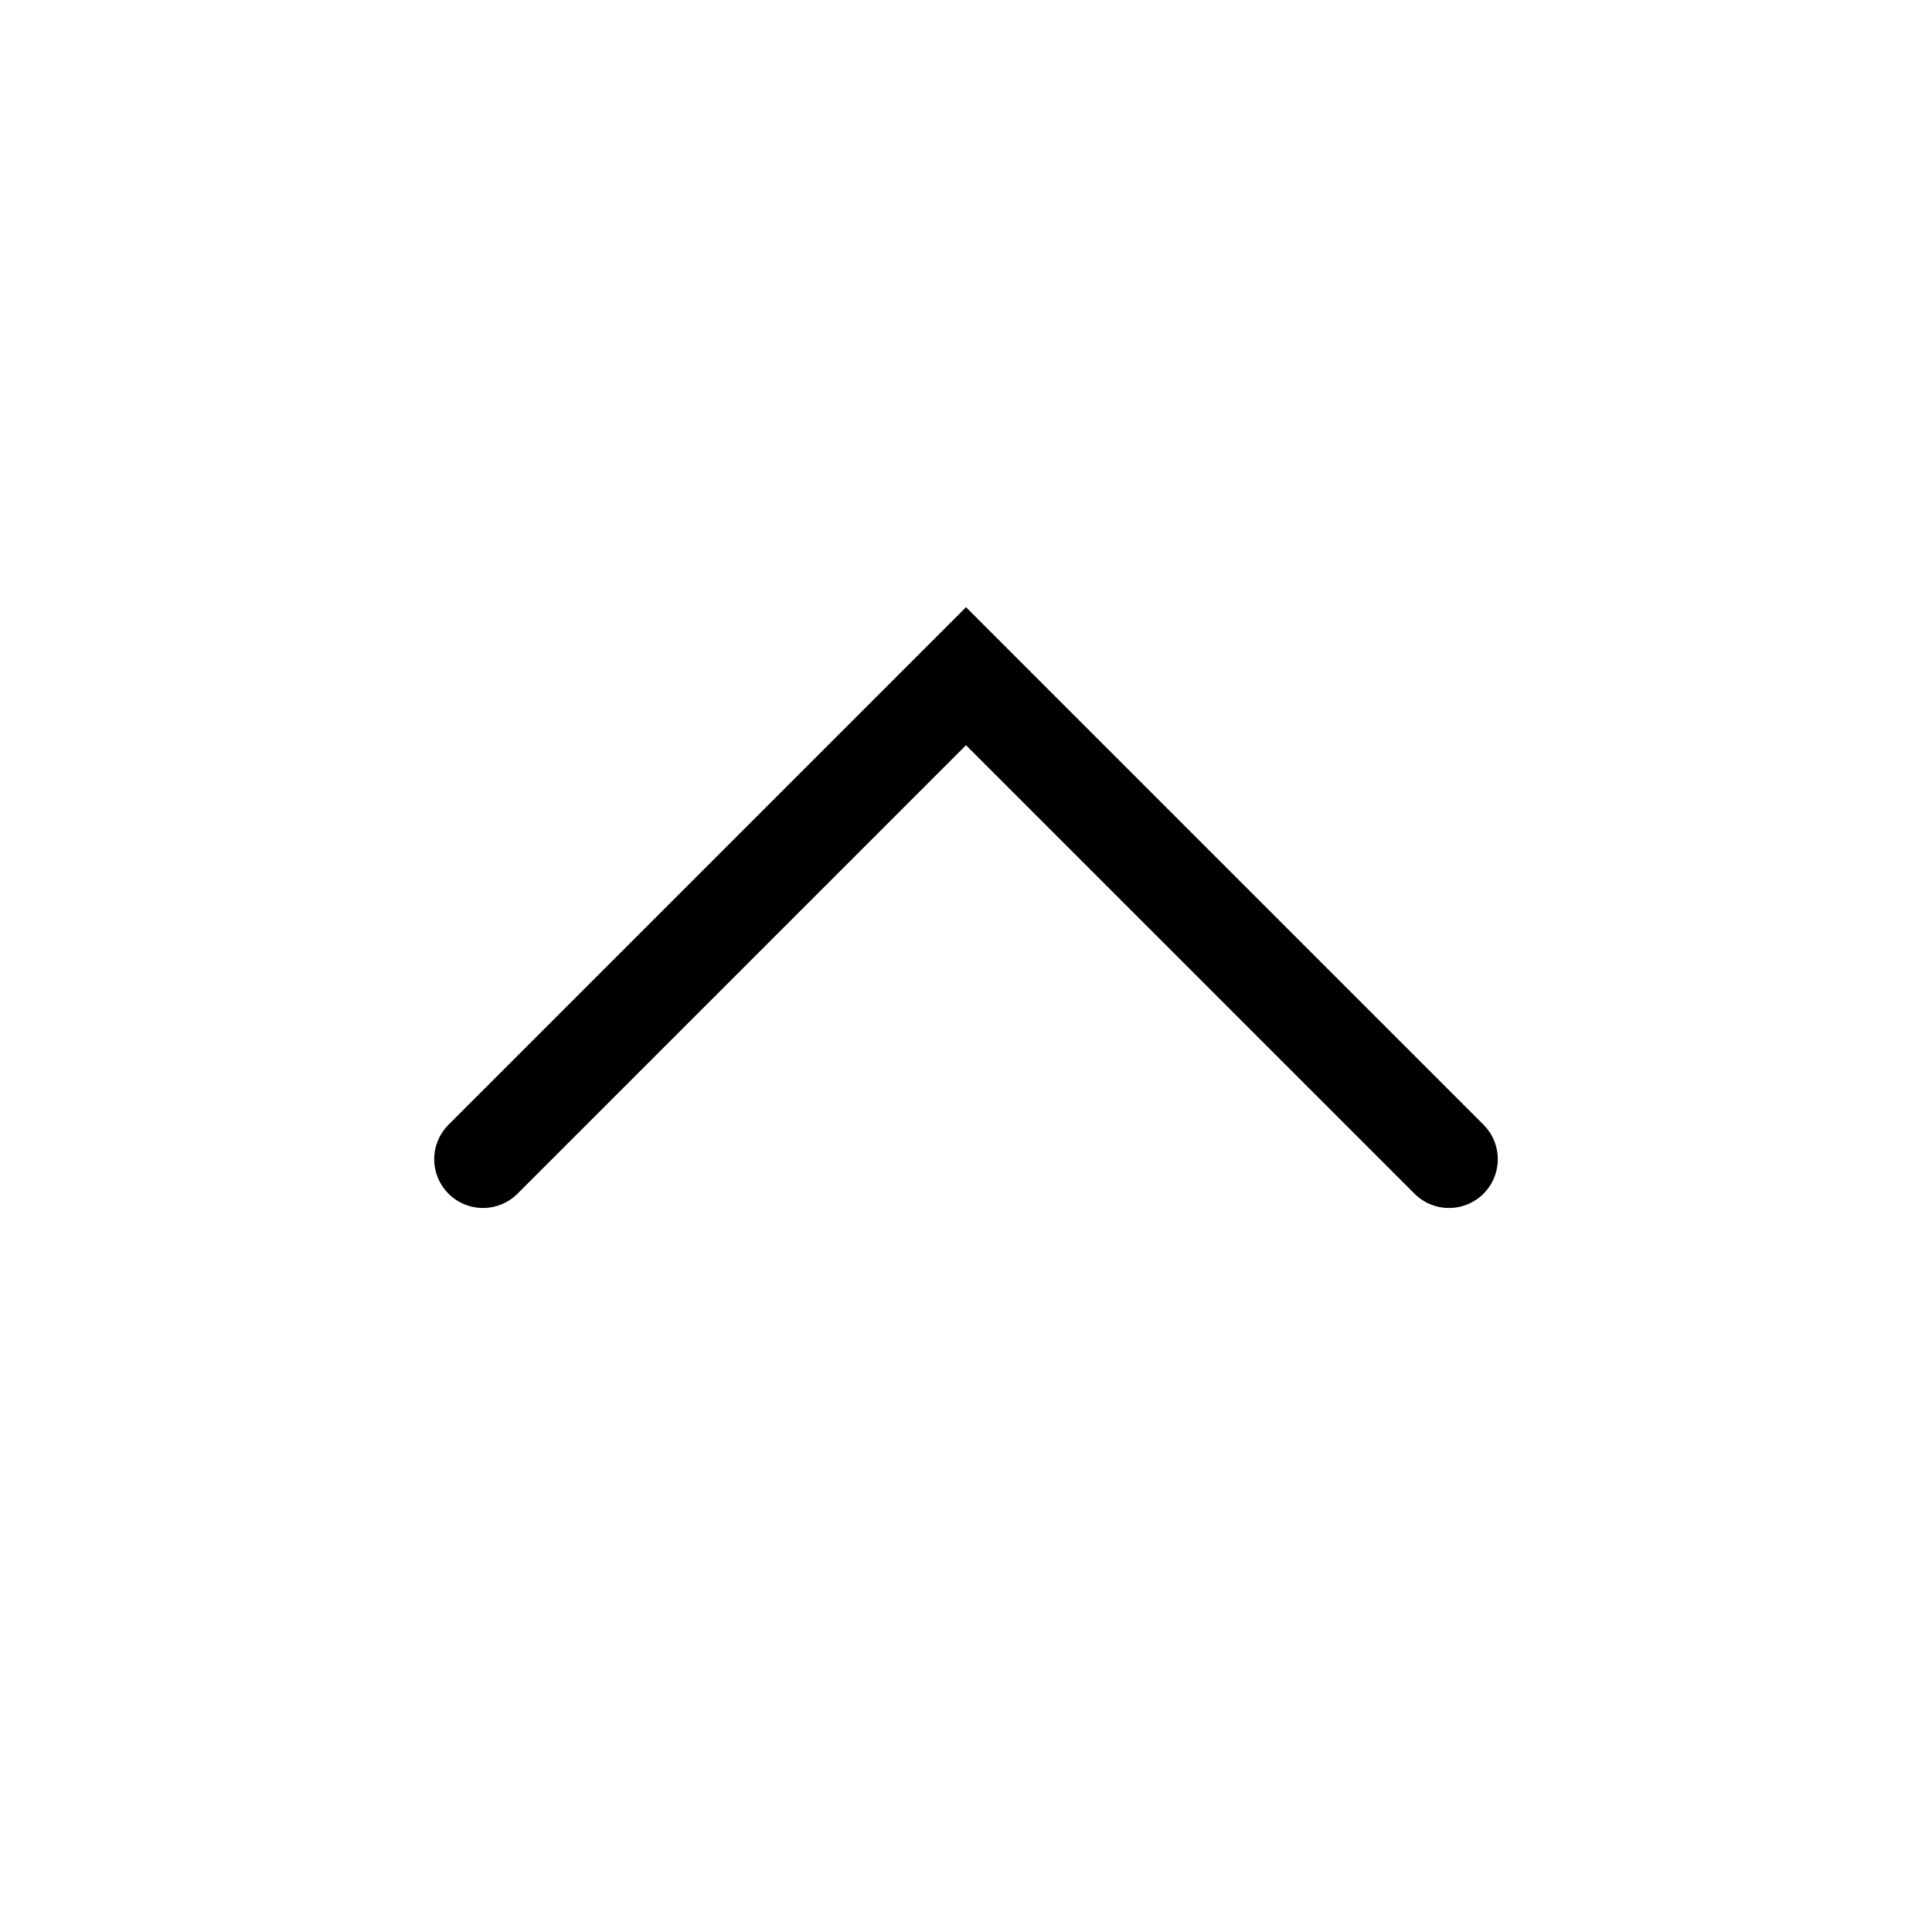
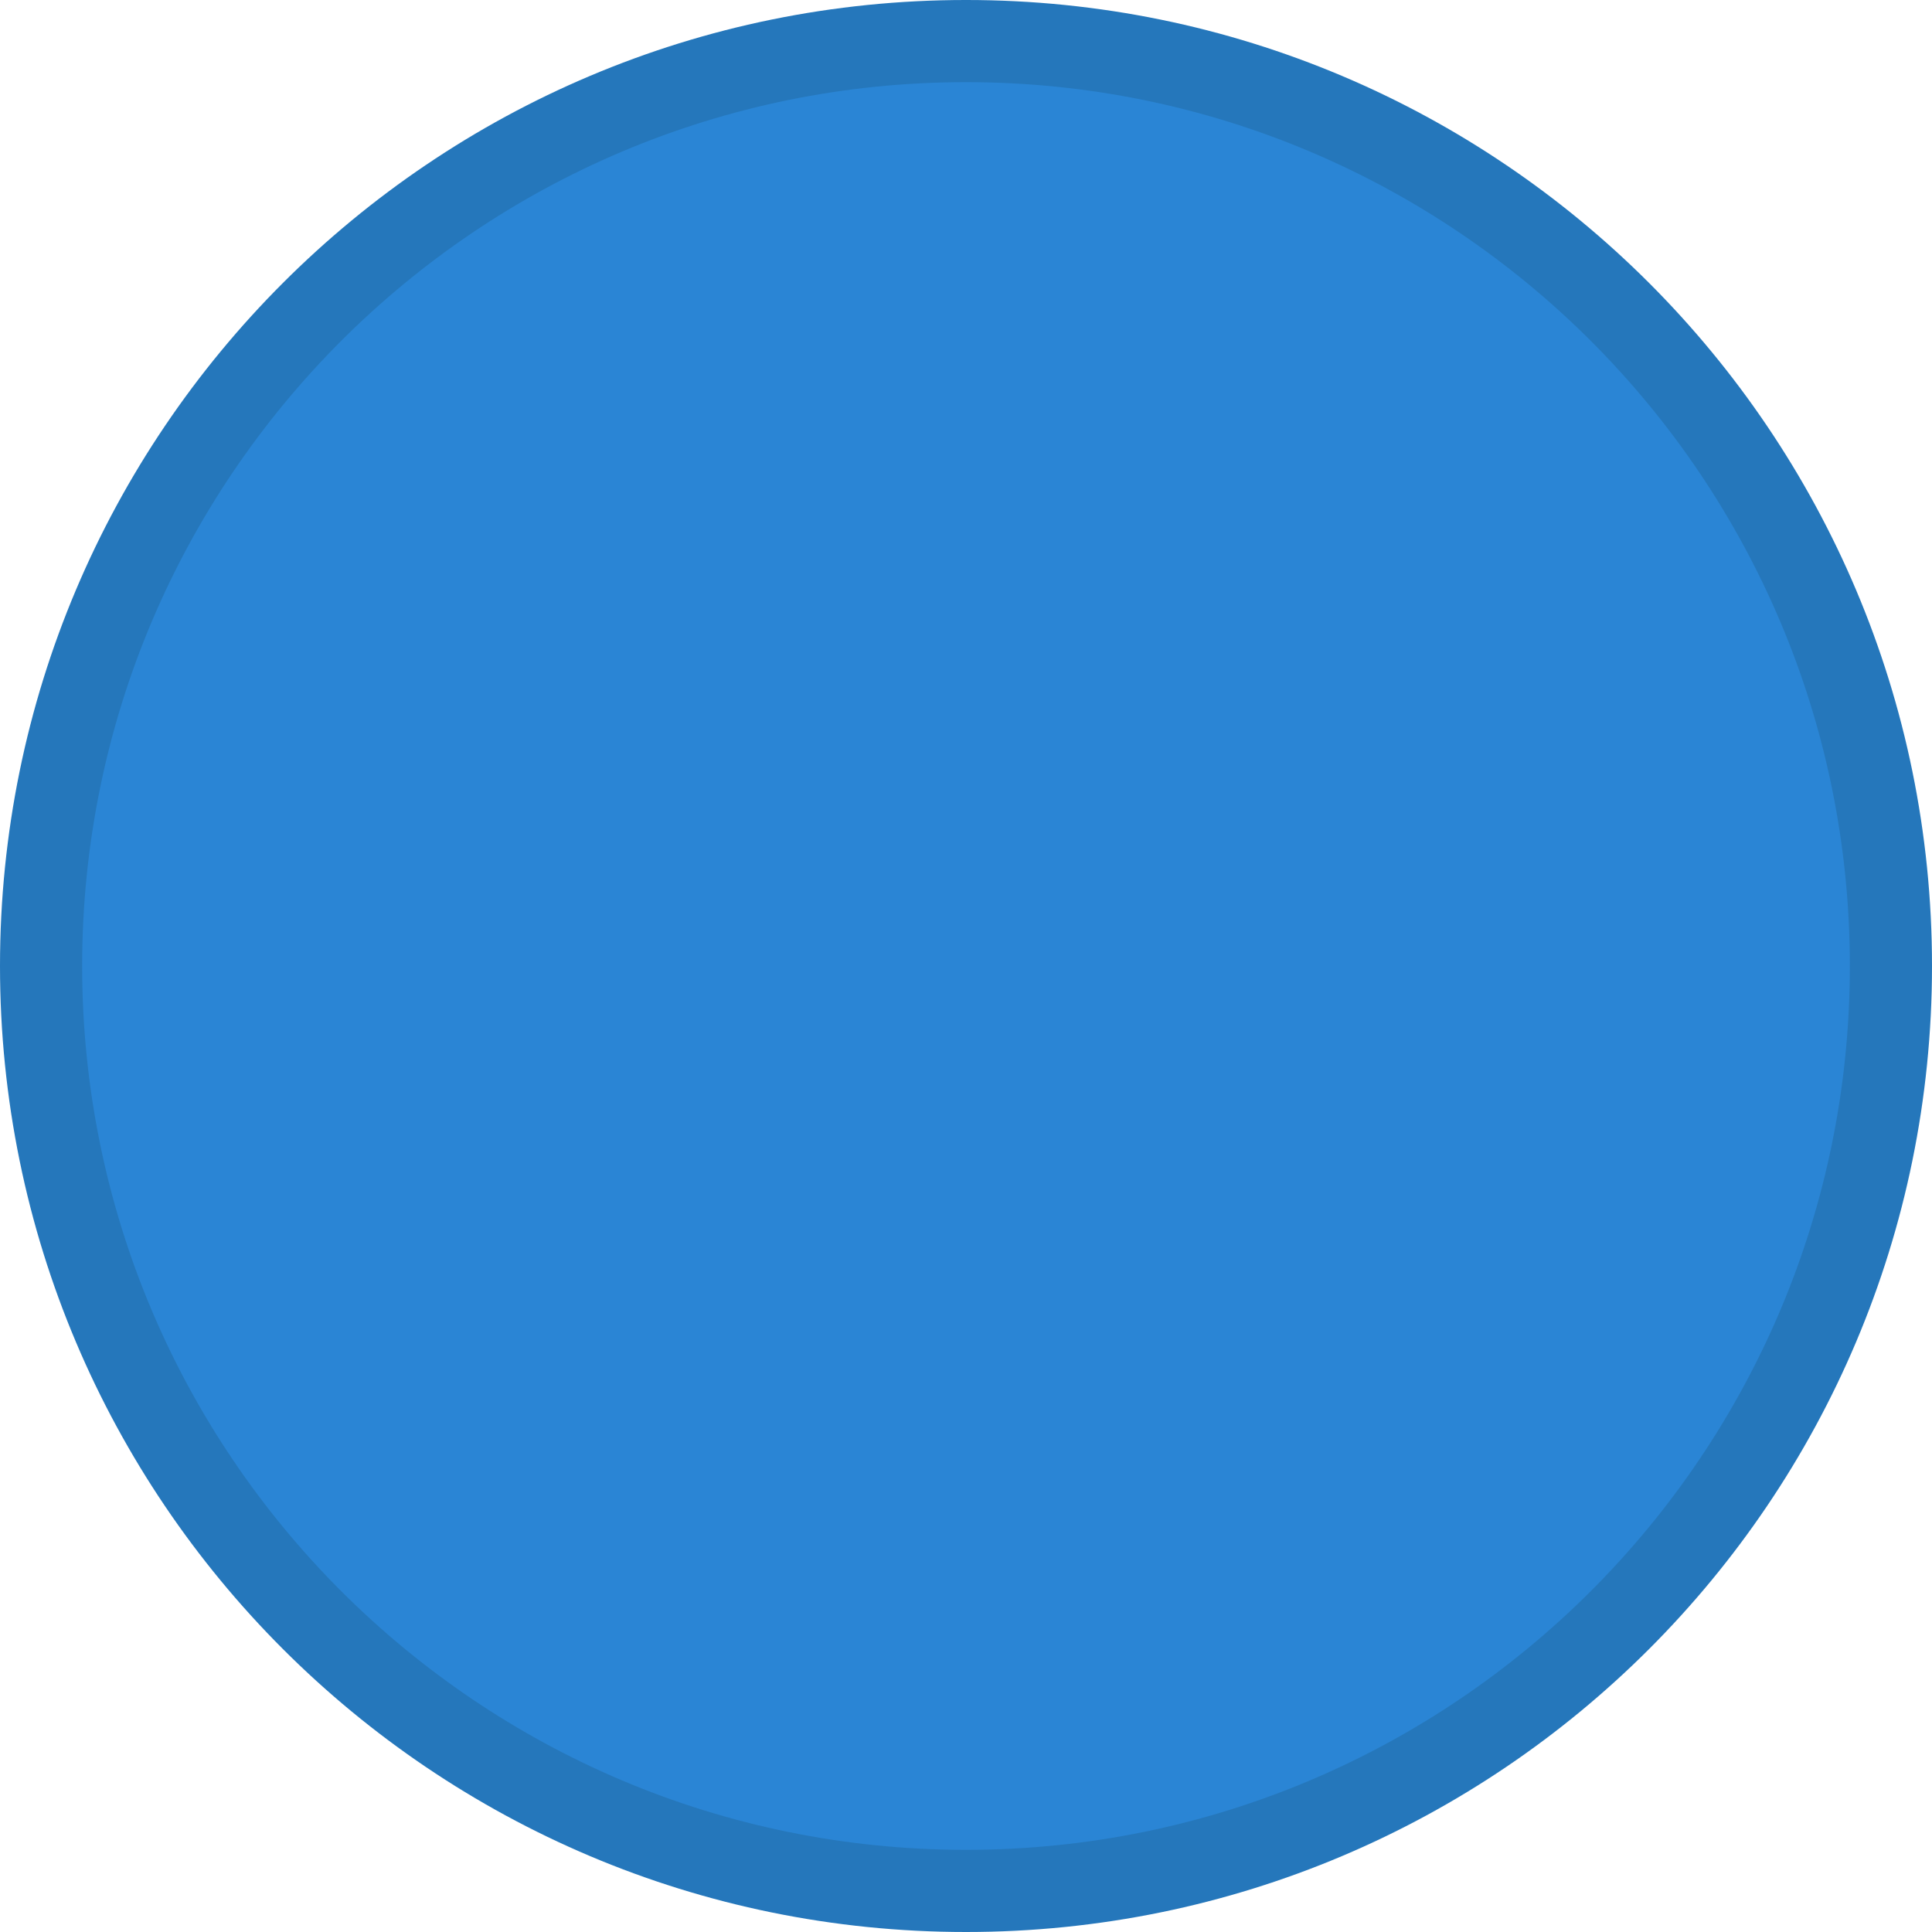
<svg xmlns="http://www.w3.org/2000/svg" viewBox="0 0 50 50" version="1.2" baseProfile="tiny">
  <defs>
</defs>
  <g fill="none" stroke="black" stroke-width="1" fill-rule="evenodd" stroke-linecap="square" stroke-linejoin="bevel">
-     <g fill="none" stroke="#000000" stroke-opacity="1" stroke-width="1.01" stroke-linecap="round" stroke-linejoin="miter" stroke-miterlimit="2" transform="matrix(2.5,0,0,2.5,2.5,2.5)" font-family="Noto Sans" font-size="10" font-weight="400" font-style="normal">
-       <polyline fill="none" vector-effect="none" points="4,11 9,6 14,11 " />
+     <g fill="#2577bb" fill-opacity="1" stroke="none" transform="matrix(0.0548338,0,0,-0.0548336,-0.396175,50.4309)" font-family="Inter" font-size="10" font-weight="400" font-style="normal">
+       <path vector-effect="none" fill-rule="evenodd" d="M463.15,7.858 C714.95,7.858 919.071,211.983 919.071,463.788 C919.071,715.583 714.95,919.709 463.15,919.709 C211.35,919.709 7.225,715.583 7.225,463.788 C7.225,211.983 211.35,7.858 463.15,7.858 " />
    </g>
-     <g fill="none" stroke="#000000" stroke-opacity="1" stroke-width="1" stroke-linecap="square" stroke-linejoin="bevel" transform="matrix(1,0,0,1,0,0)" font-family="Noto Sans" font-size="10" font-weight="400" font-style="normal">
+     <g fill="#2a85d5" fill-opacity="1" stroke="none" transform="matrix(0.0548338,0,0,-0.0548336,-0.396175,50.4309)" font-family="Inter" font-size="10" font-weight="400" font-style="normal">
+       <path vector-effect="none" fill-rule="evenodd" d="M463.15,46.638 C693.534,46.638 880.3,233.401 880.3,463.788 C880.3,694.166 693.534,880.929 463.15,880.929 C232.767,880.929 46,694.166 46,463.788 C46,233.401 232.767,46.638 463.15,46.638 " />
+     </g>
+     <g fill="none" stroke="#000000" stroke-opacity="1" stroke-width="1" stroke-linecap="square" stroke-linejoin="bevel" transform="matrix(1,0,0,1,0,0)" font-family="Inter" font-size="10" font-weight="400" font-style="normal">
</g>
  </g>
</svg>
